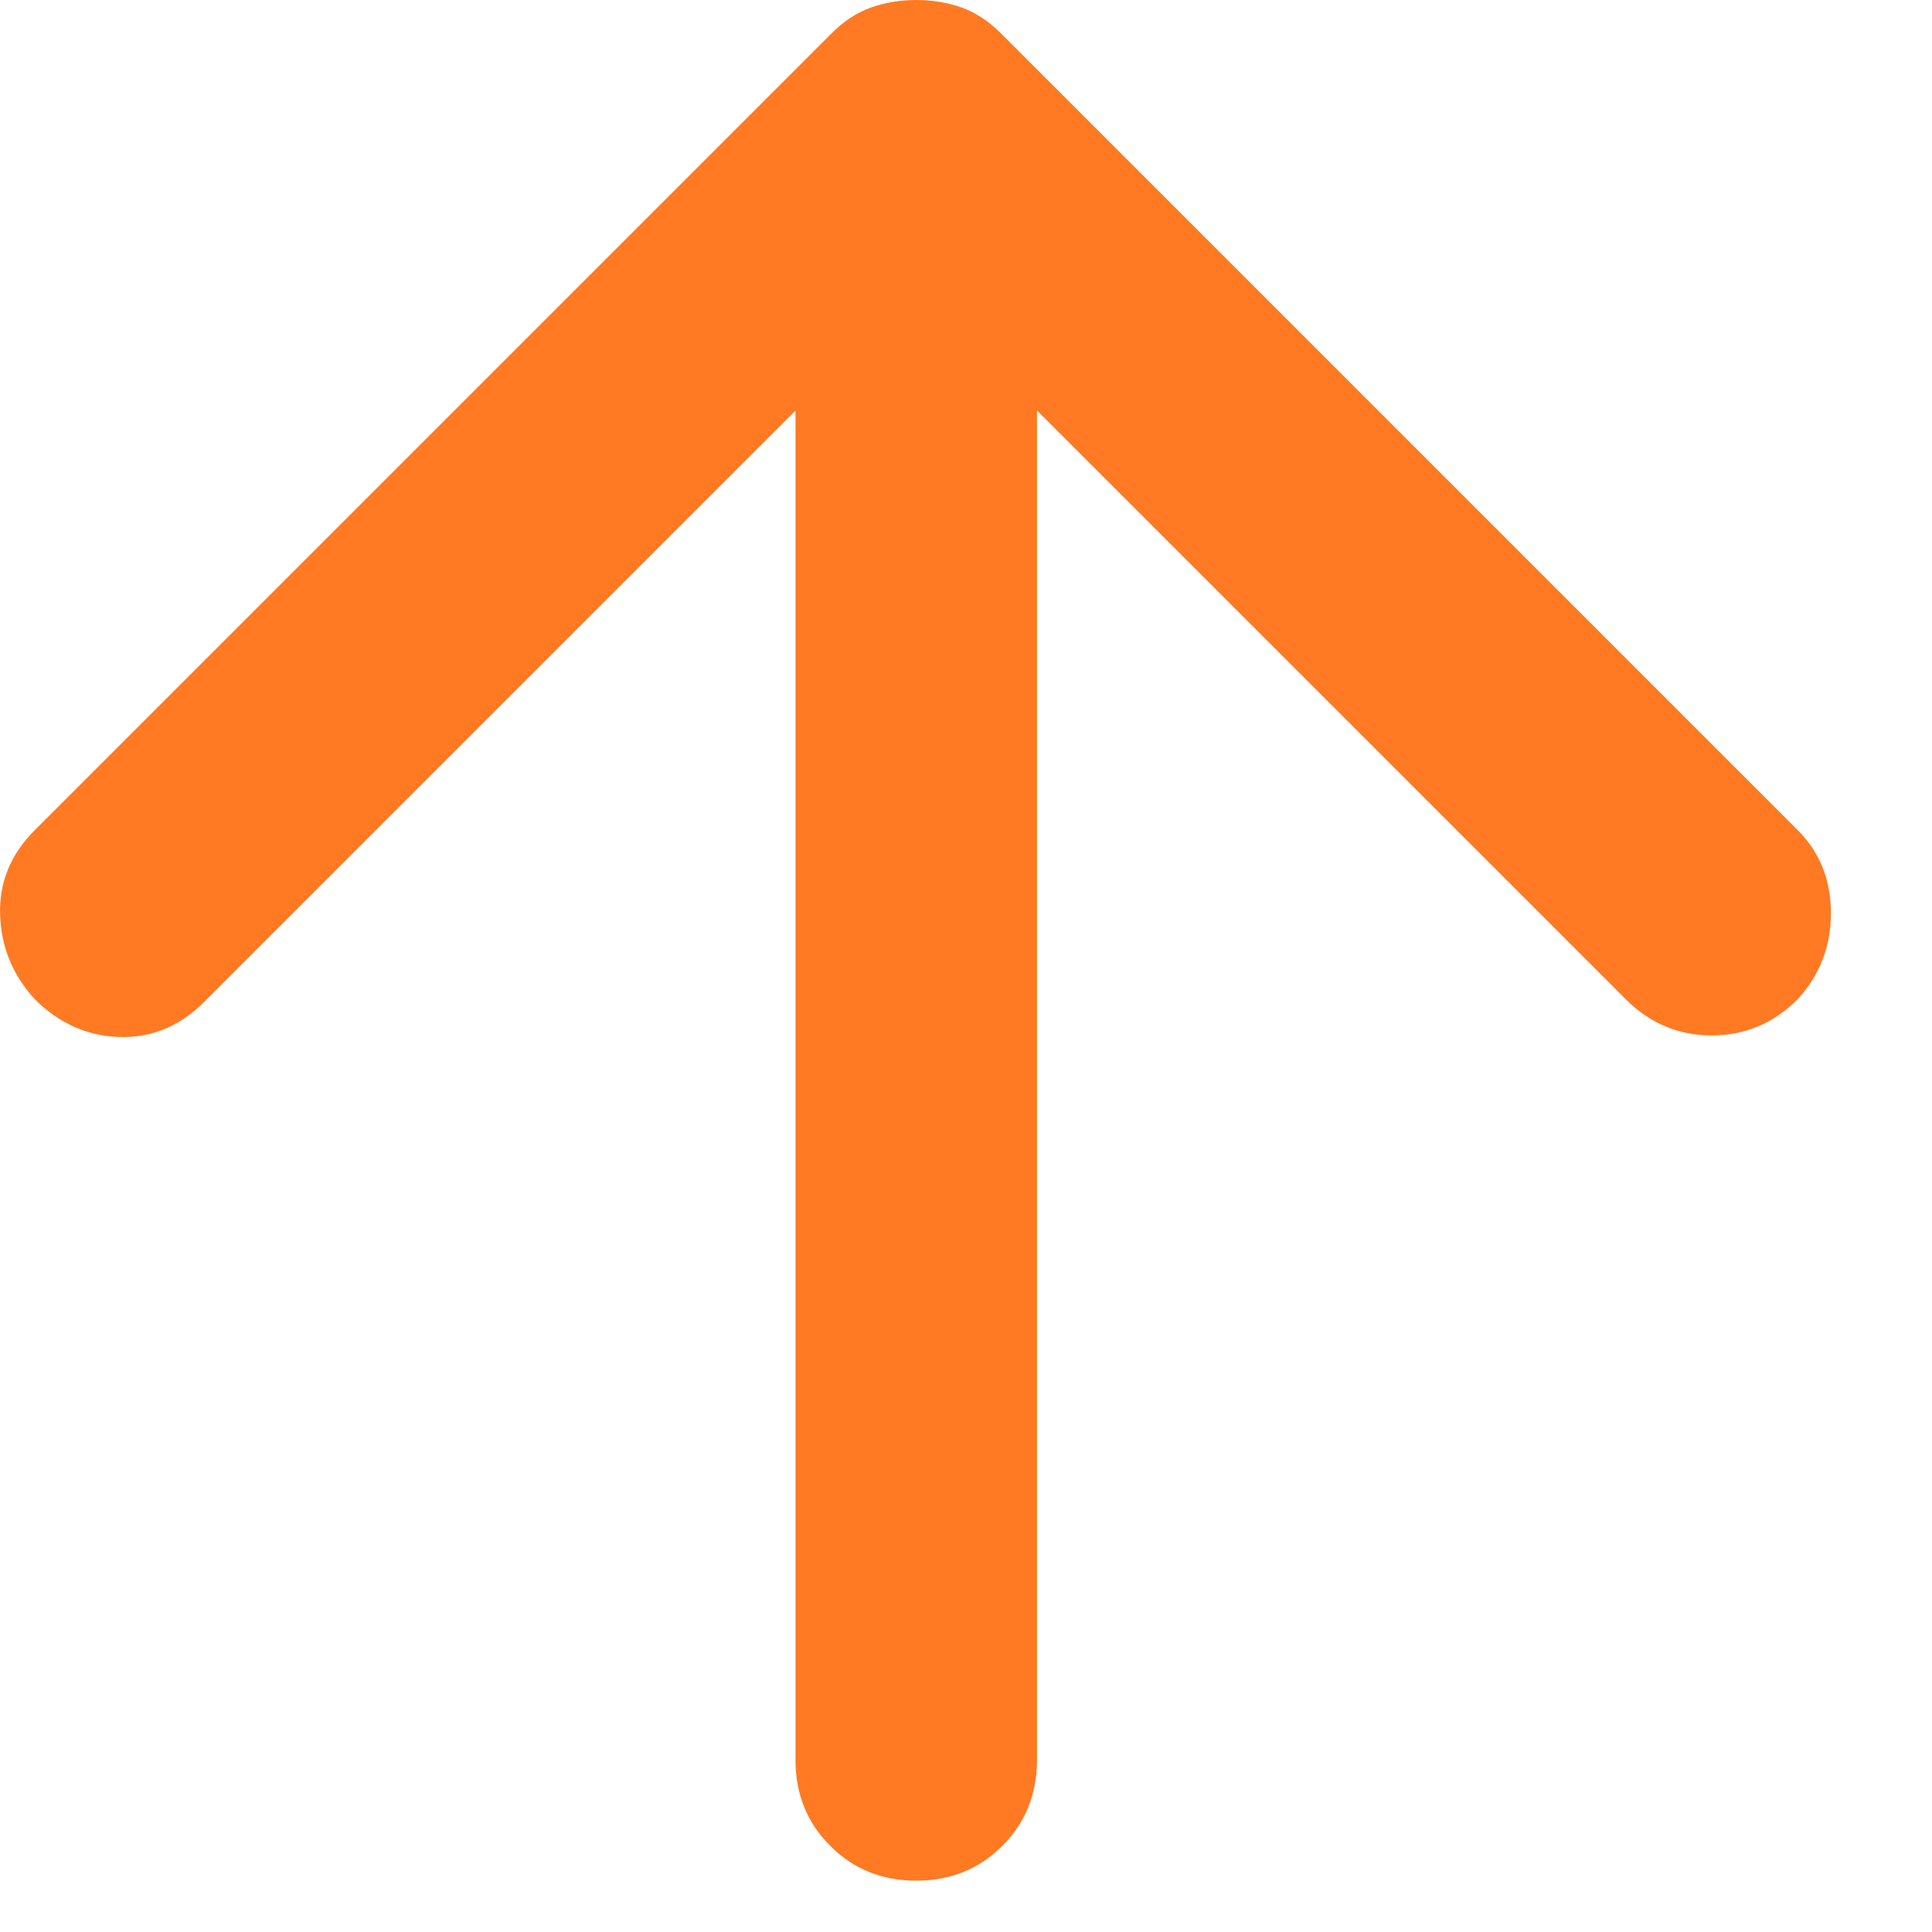
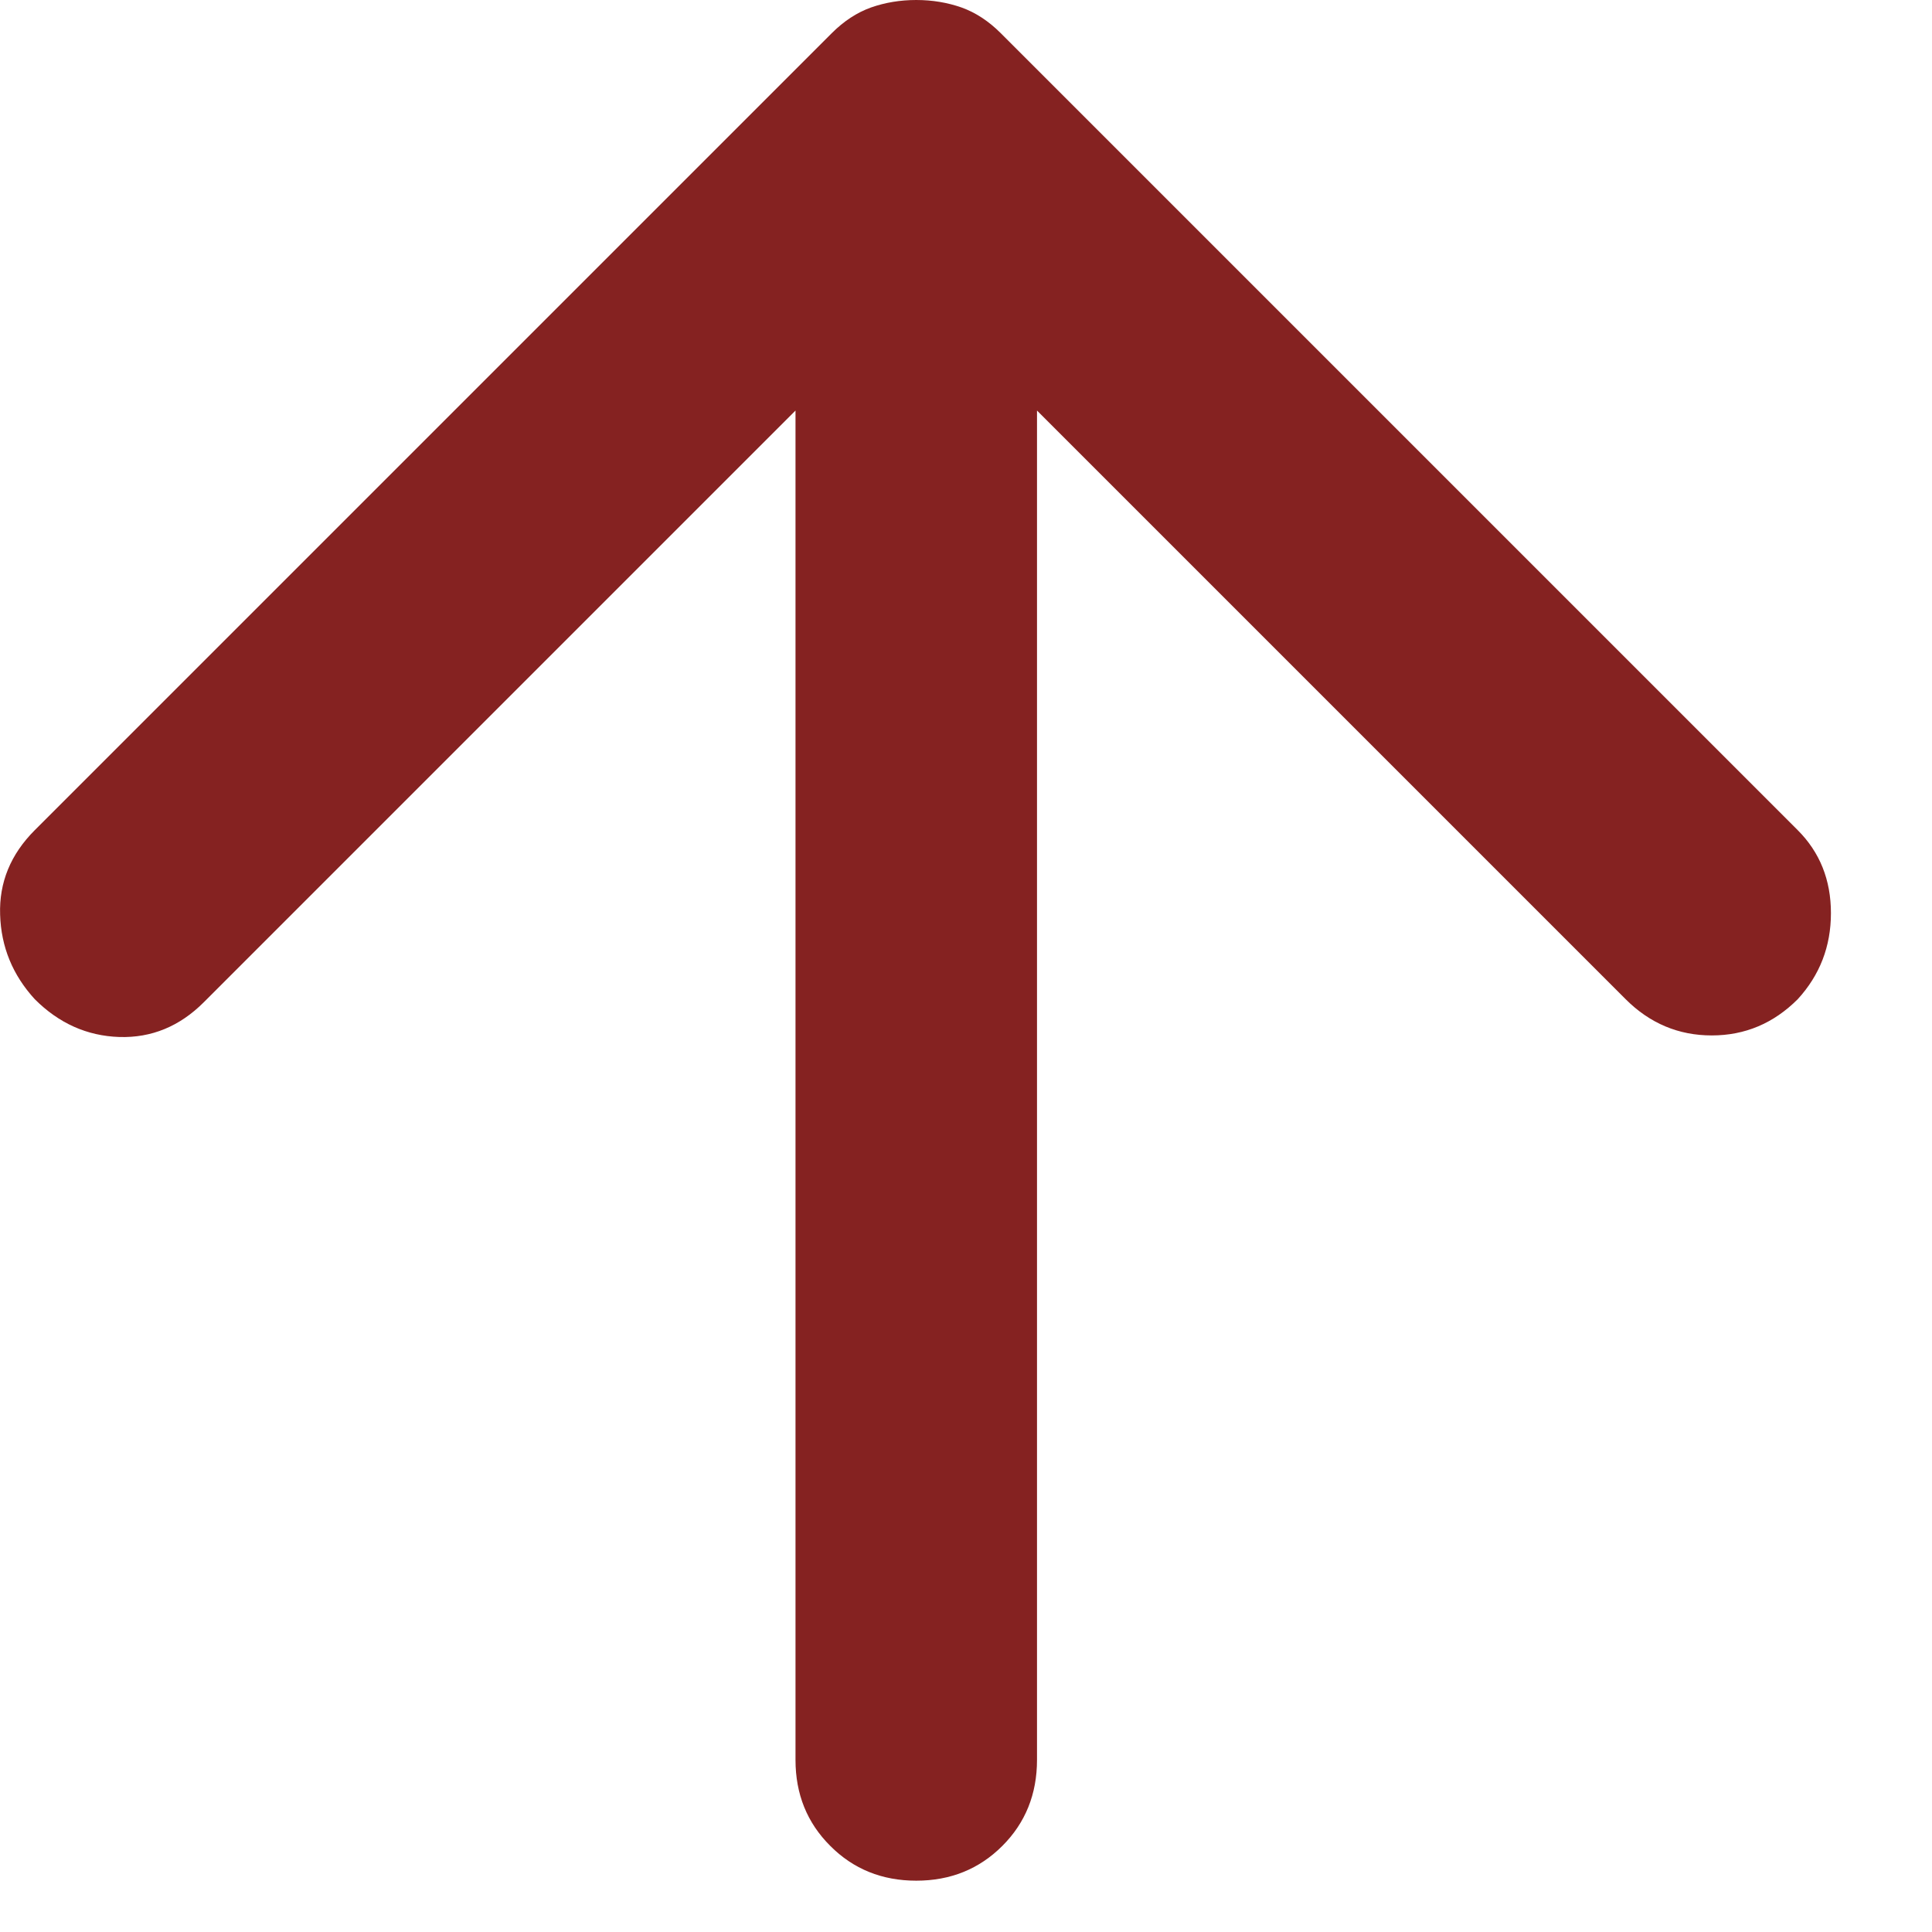
<svg xmlns="http://www.w3.org/2000/svg" width="16" height="16" viewBox="0 0 16 16" fill="none">
-   <path d="M6.588 3.4L1.688 8.3C1.488 8.5 1.255 8.596 0.988 8.588C0.721 8.579 0.488 8.475 0.288 8.275C0.105 8.075 0.009 7.842 0.001 7.575C-0.008 7.308 0.088 7.075 0.288 6.875L6.888 0.275C6.988 0.175 7.096 0.104 7.213 0.062C7.33 0.021 7.455 0 7.588 0C7.721 0 7.846 0.021 7.963 0.062C8.08 0.104 8.188 0.175 8.288 0.275L14.888 6.875C15.071 7.058 15.163 7.287 15.163 7.562C15.163 7.838 15.071 8.075 14.888 8.275C14.688 8.475 14.451 8.575 14.176 8.575C13.901 8.575 13.663 8.475 13.463 8.275L8.588 3.4L8.588 14.575C8.588 14.858 8.492 15.096 8.301 15.287C8.109 15.479 7.871 15.575 7.588 15.575C7.305 15.575 7.067 15.479 6.876 15.287C6.684 15.096 6.588 14.858 6.588 14.575L6.588 3.4Z" fill="#FF7A22" />
+   <path d="M6.588 3.4L1.688 8.3C1.488 8.5 1.255 8.596 0.988 8.588C0.721 8.579 0.488 8.475 0.288 8.275C0.105 8.075 0.009 7.842 0.001 7.575C-0.008 7.308 0.088 7.075 0.288 6.875L6.888 0.275C6.988 0.175 7.096 0.104 7.213 0.062C7.33 0.021 7.455 0 7.588 0C7.721 0 7.846 0.021 7.963 0.062C8.08 0.104 8.188 0.175 8.288 0.275L14.888 6.875C15.071 7.058 15.163 7.287 15.163 7.562C15.163 7.838 15.071 8.075 14.888 8.275C14.688 8.475 14.451 8.575 14.176 8.575C13.901 8.575 13.663 8.475 13.463 8.275L8.588 3.4L8.588 14.575C8.588 14.858 8.492 15.096 8.301 15.287C8.109 15.479 7.871 15.575 7.588 15.575C7.305 15.575 7.067 15.479 6.876 15.287C6.684 15.096 6.588 14.858 6.588 14.575L6.588 3.4Z" fill="rgba(133, 34, 33, 1)" />
</svg>
